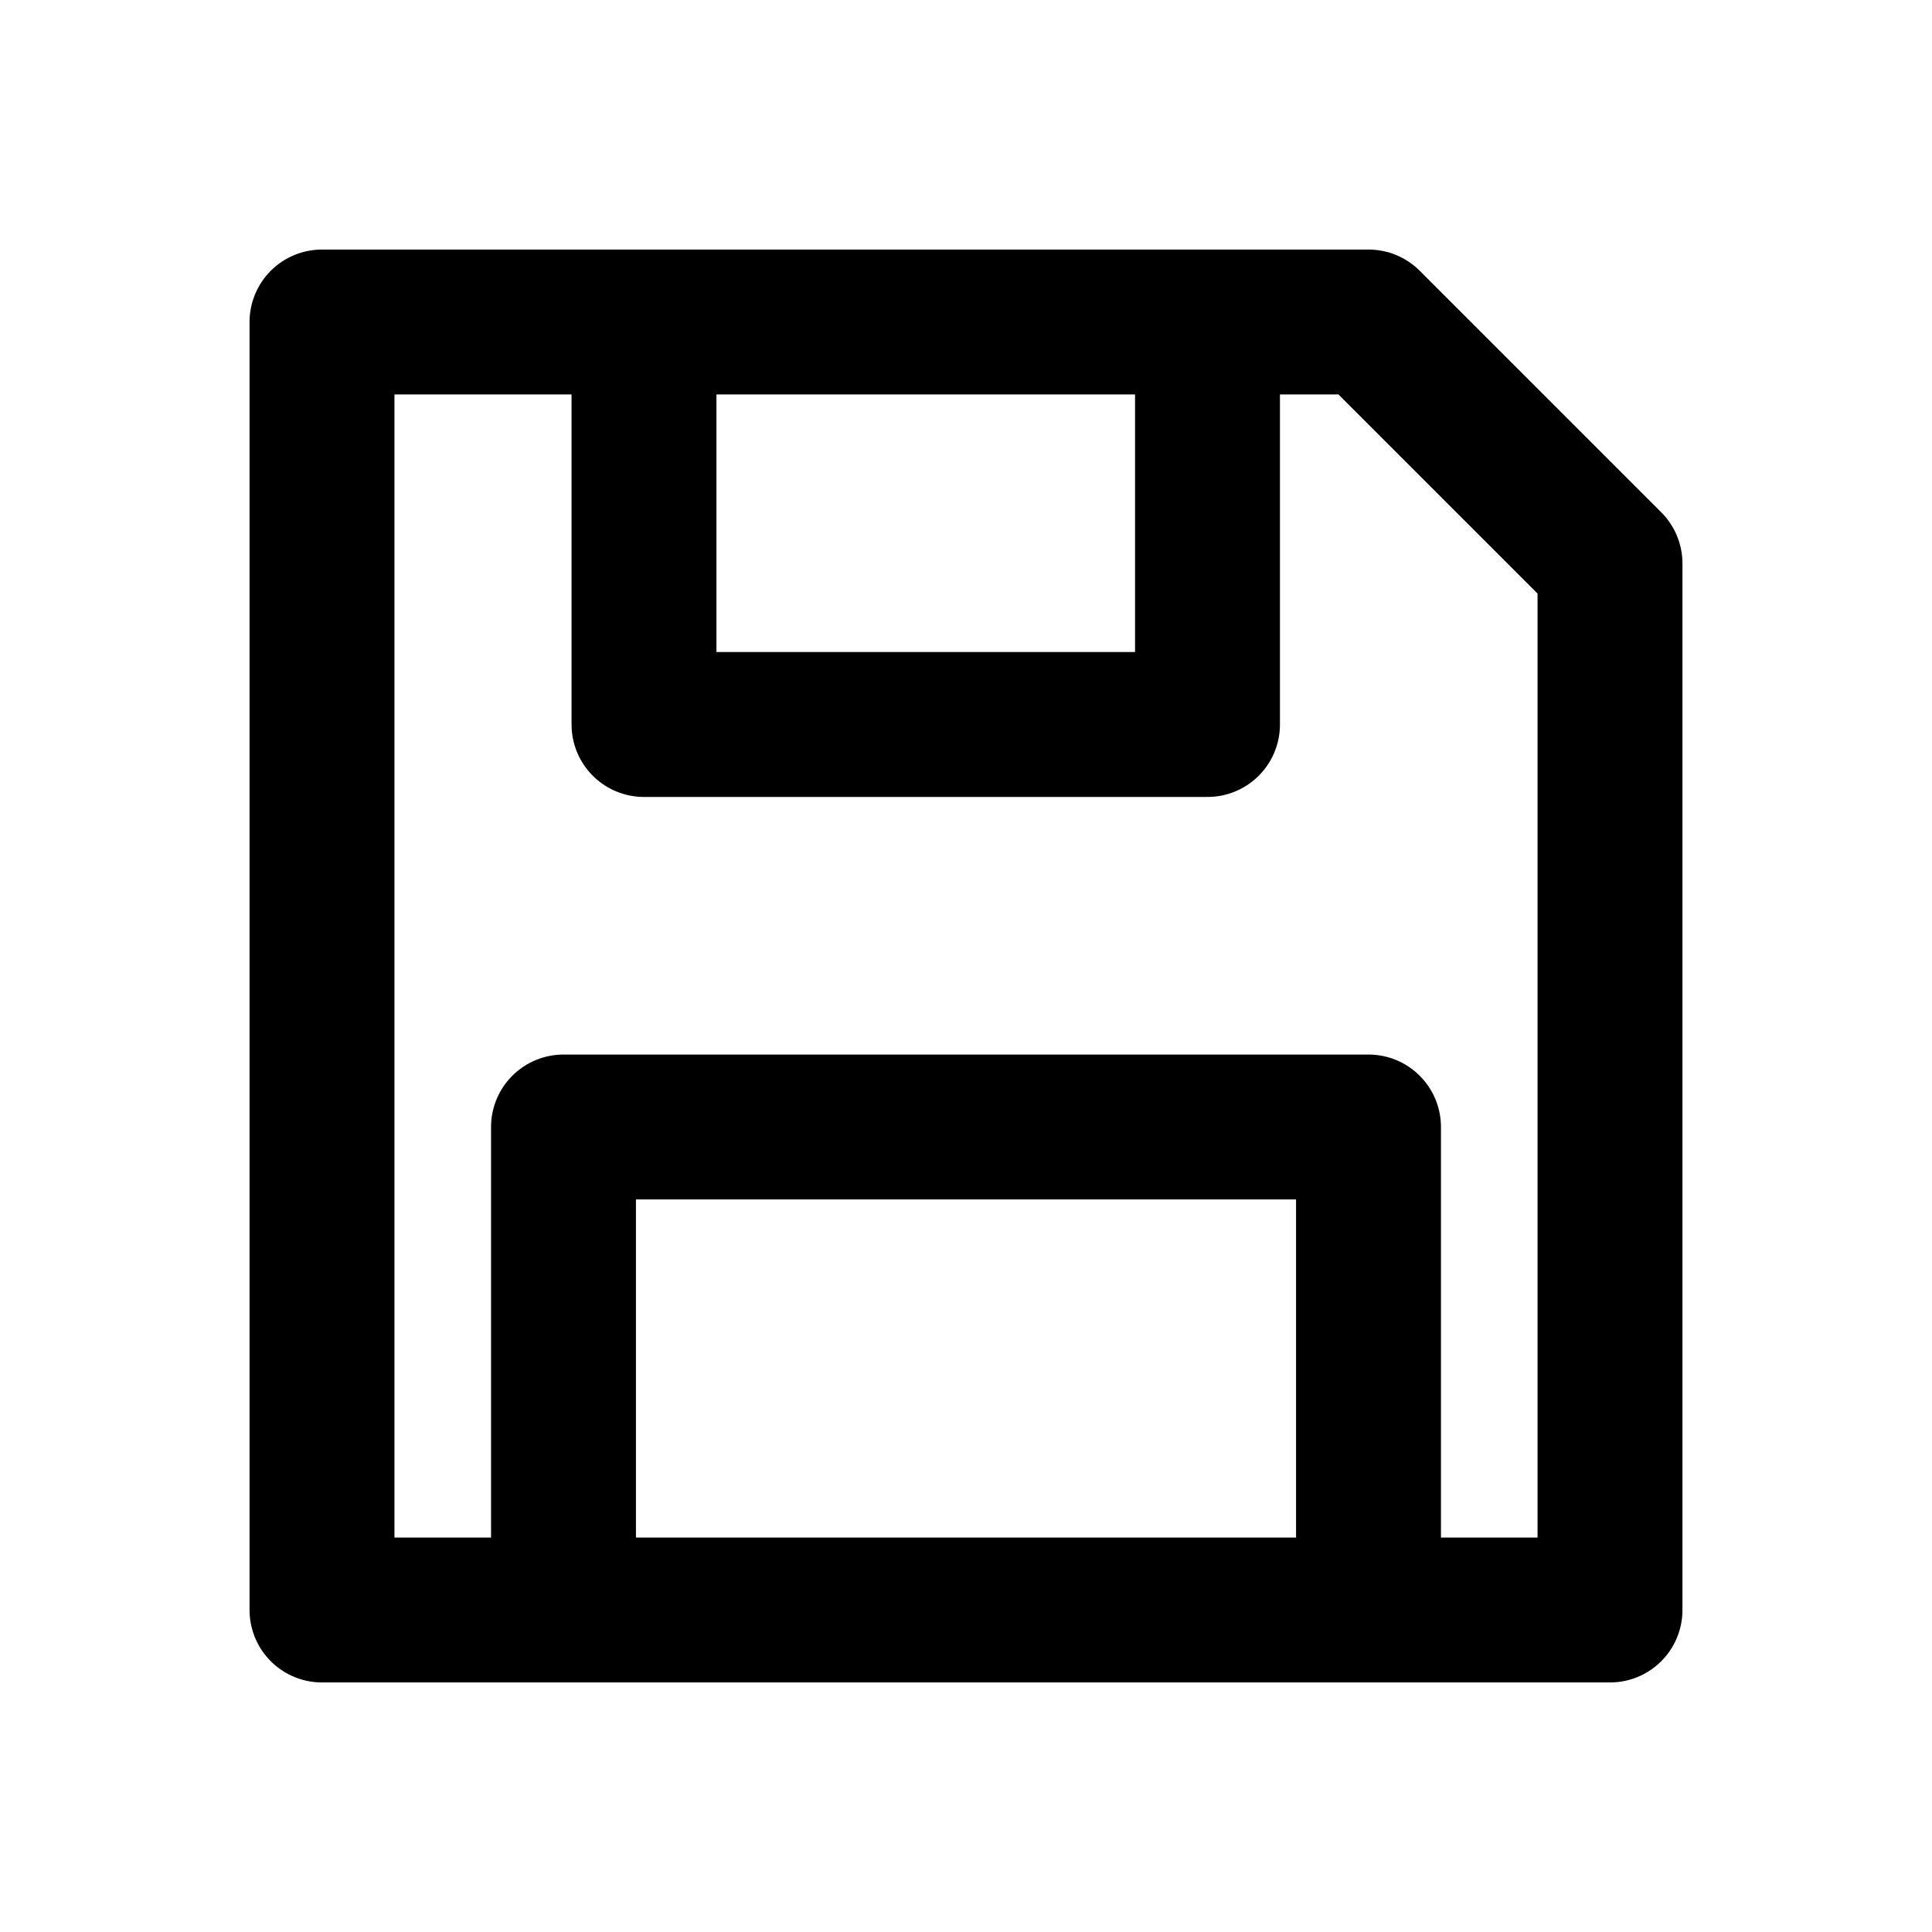
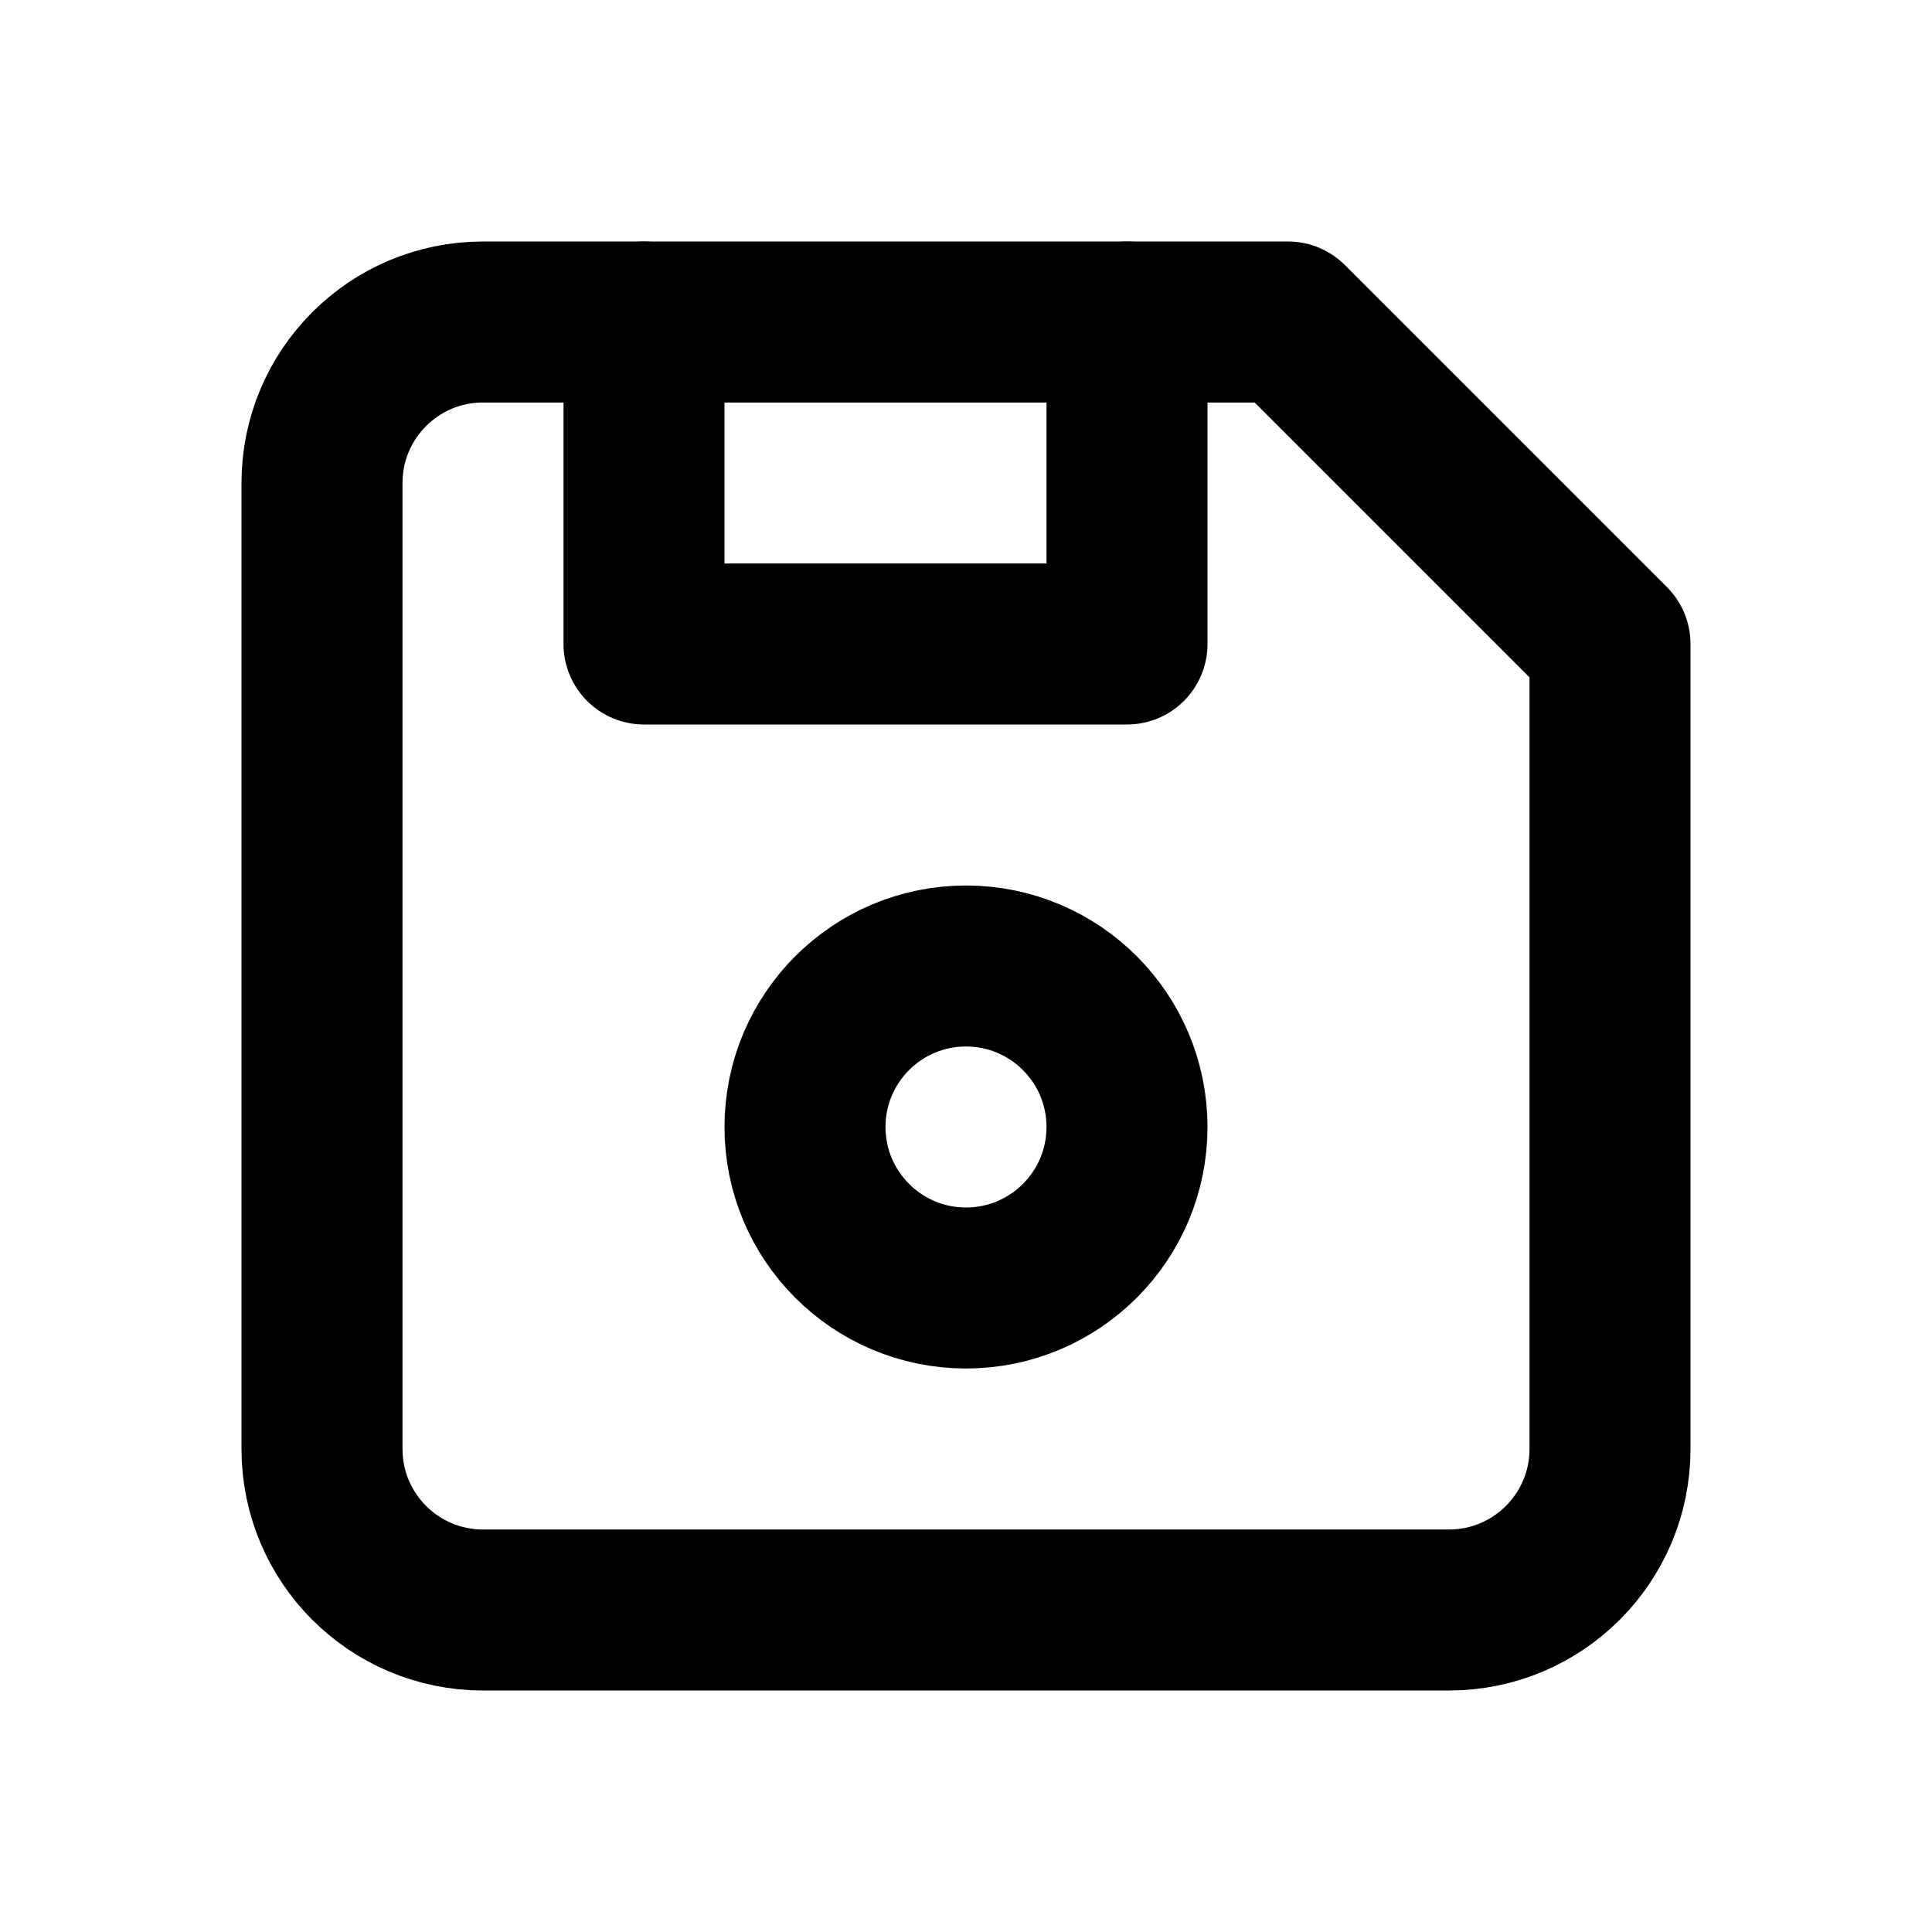
- <svg xmlns="http://www.w3.org/2000/svg" viewBox="0 0 24 24" fill="none" stroke="#000000" stroke-width="1.8" stroke-linecap="round" stroke-linejoin="round">
-   <path d="M4 4 H17 L20 7 V20 H4 Z M8 4 V9 H15 V4 M7 20 V14 H17 V20" />
+ <svg xmlns="http://www.w3.org/2000/svg" viewBox="0 0 24 24" fill="none" stroke="#000000" stroke-width="2" stroke-linecap="round" stroke-linejoin="round">
+   <path d="M6 4h10l4 4v10a2 2 0 0 1 -2 2h-12a2 2 0 0 1 -2 -2v-12a2 2 0 0 1 2 -2" />
+   <path d="M12 14m-2 0a2 2 0 1 0 4 0a2 2 0 1 0 -4 0" />
+   <path d="M14 4v4h-6v-4" />
</svg>
